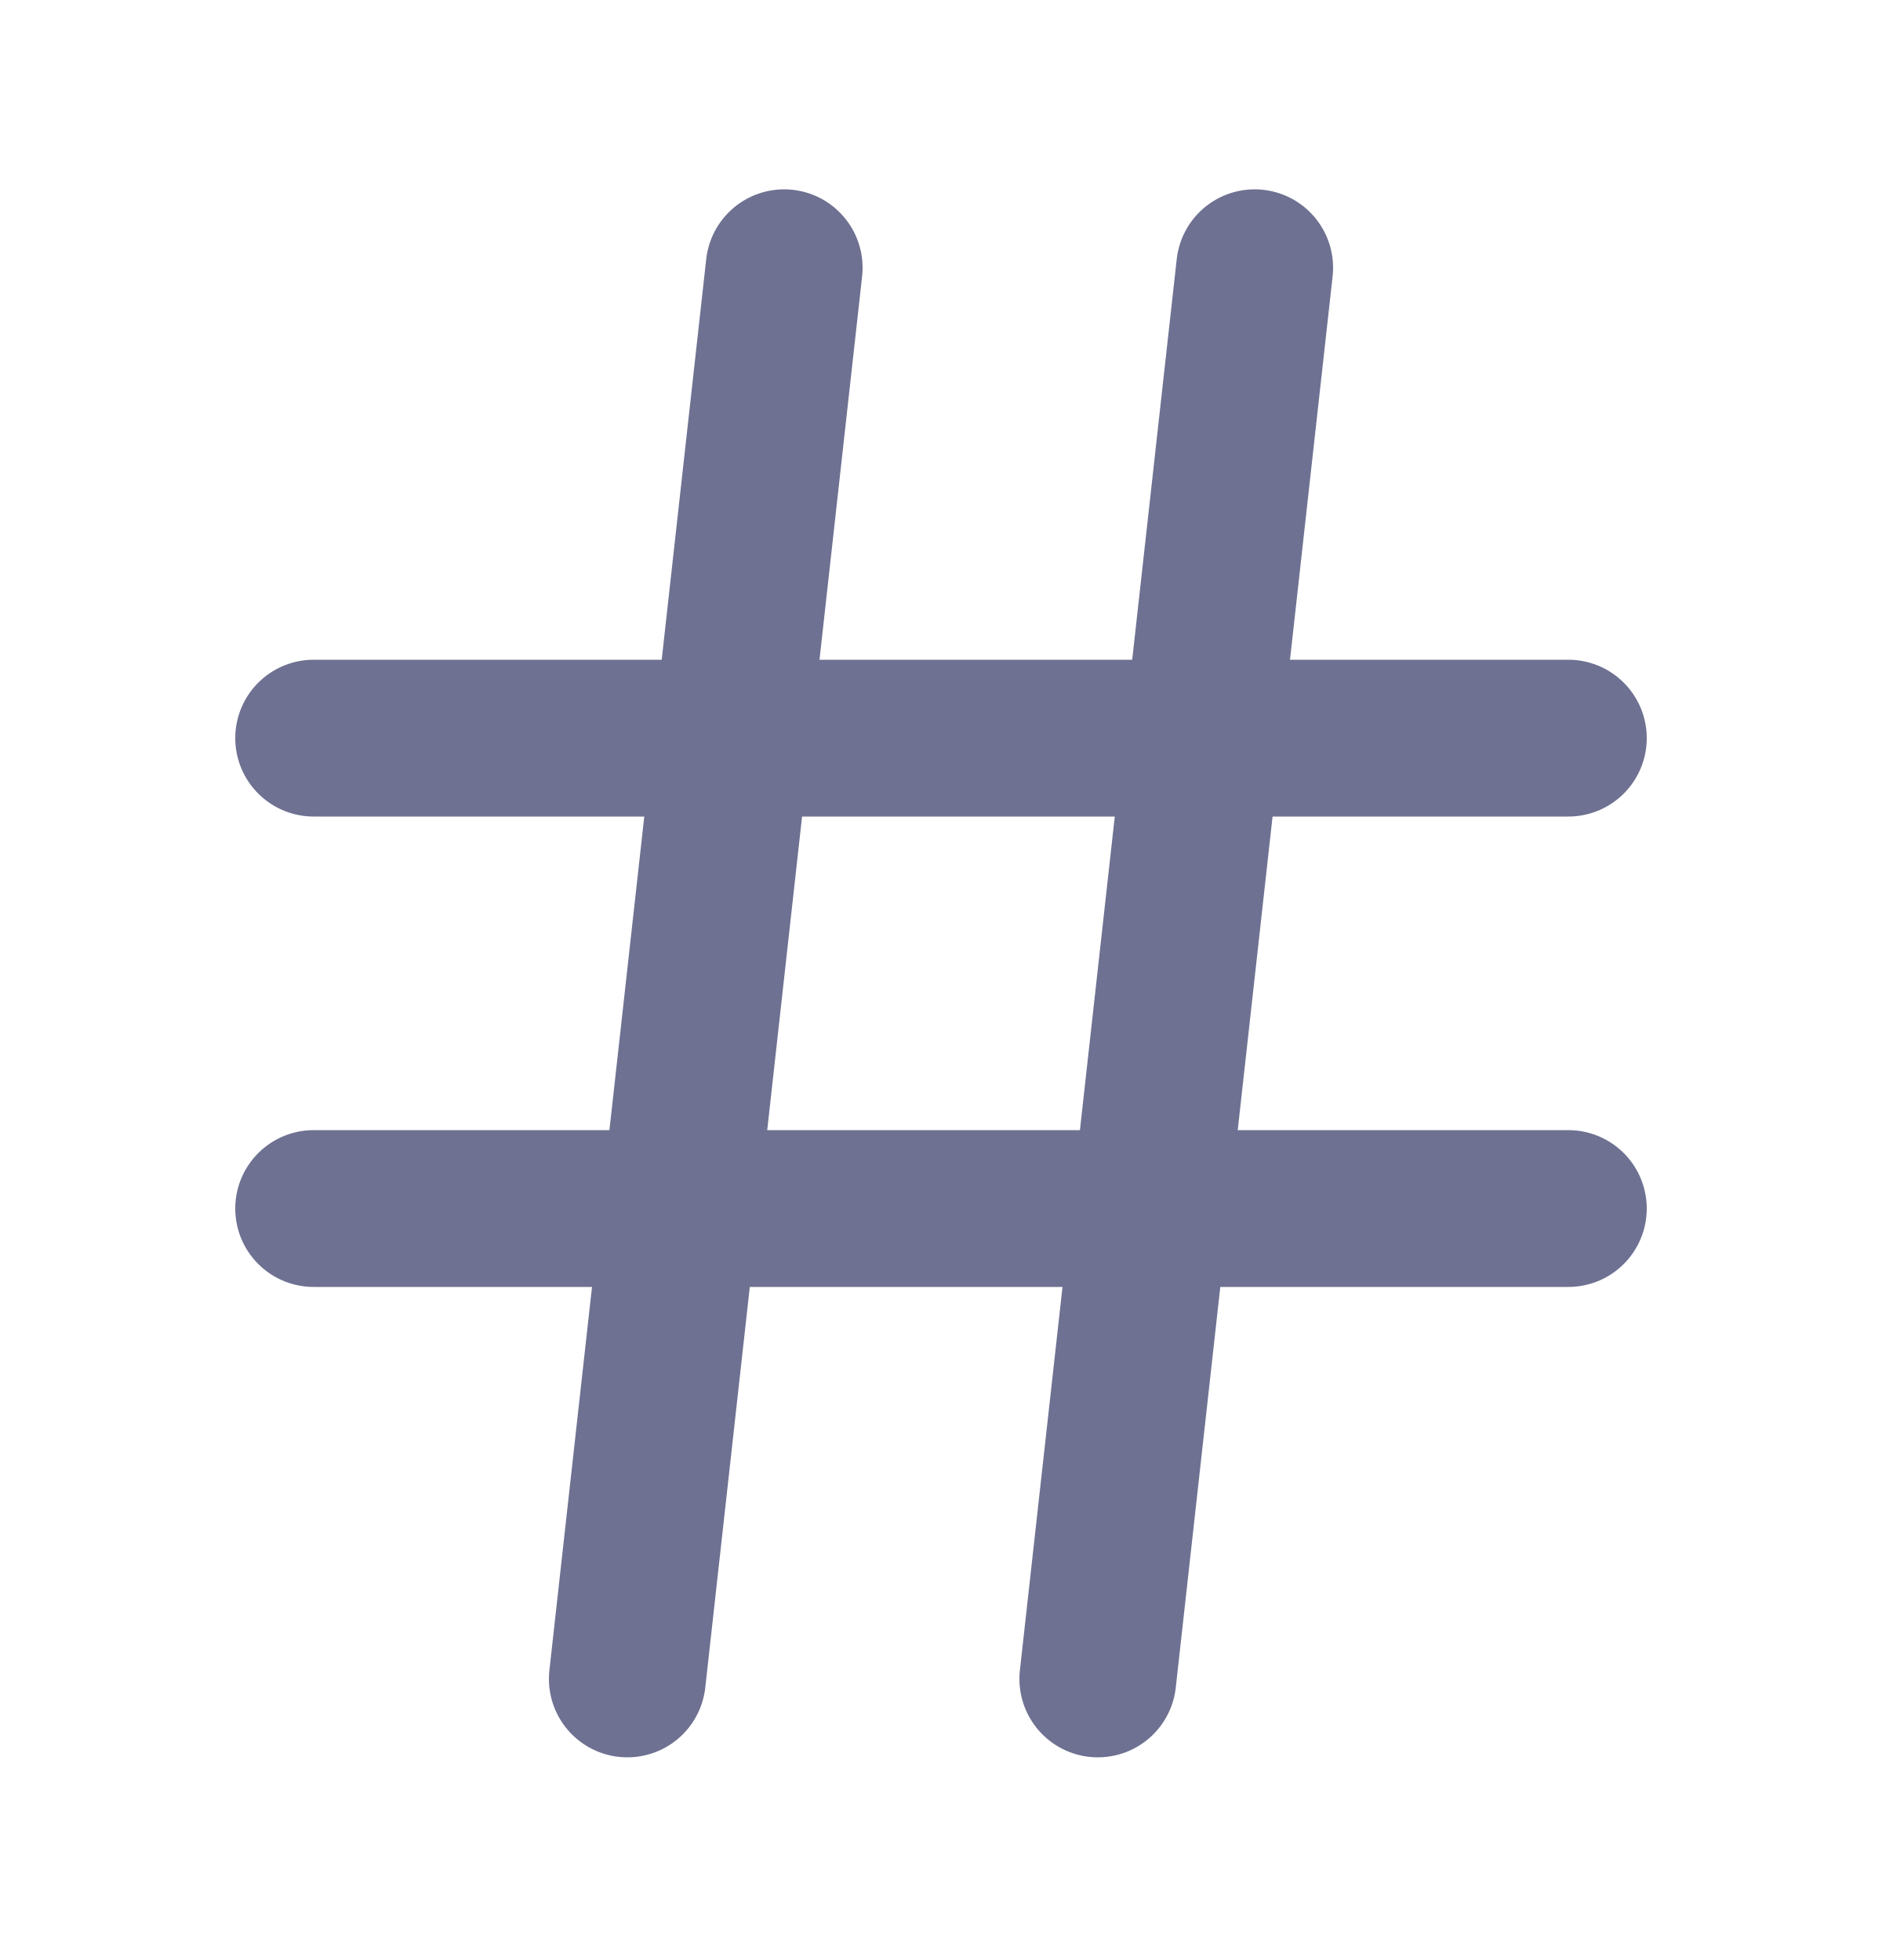
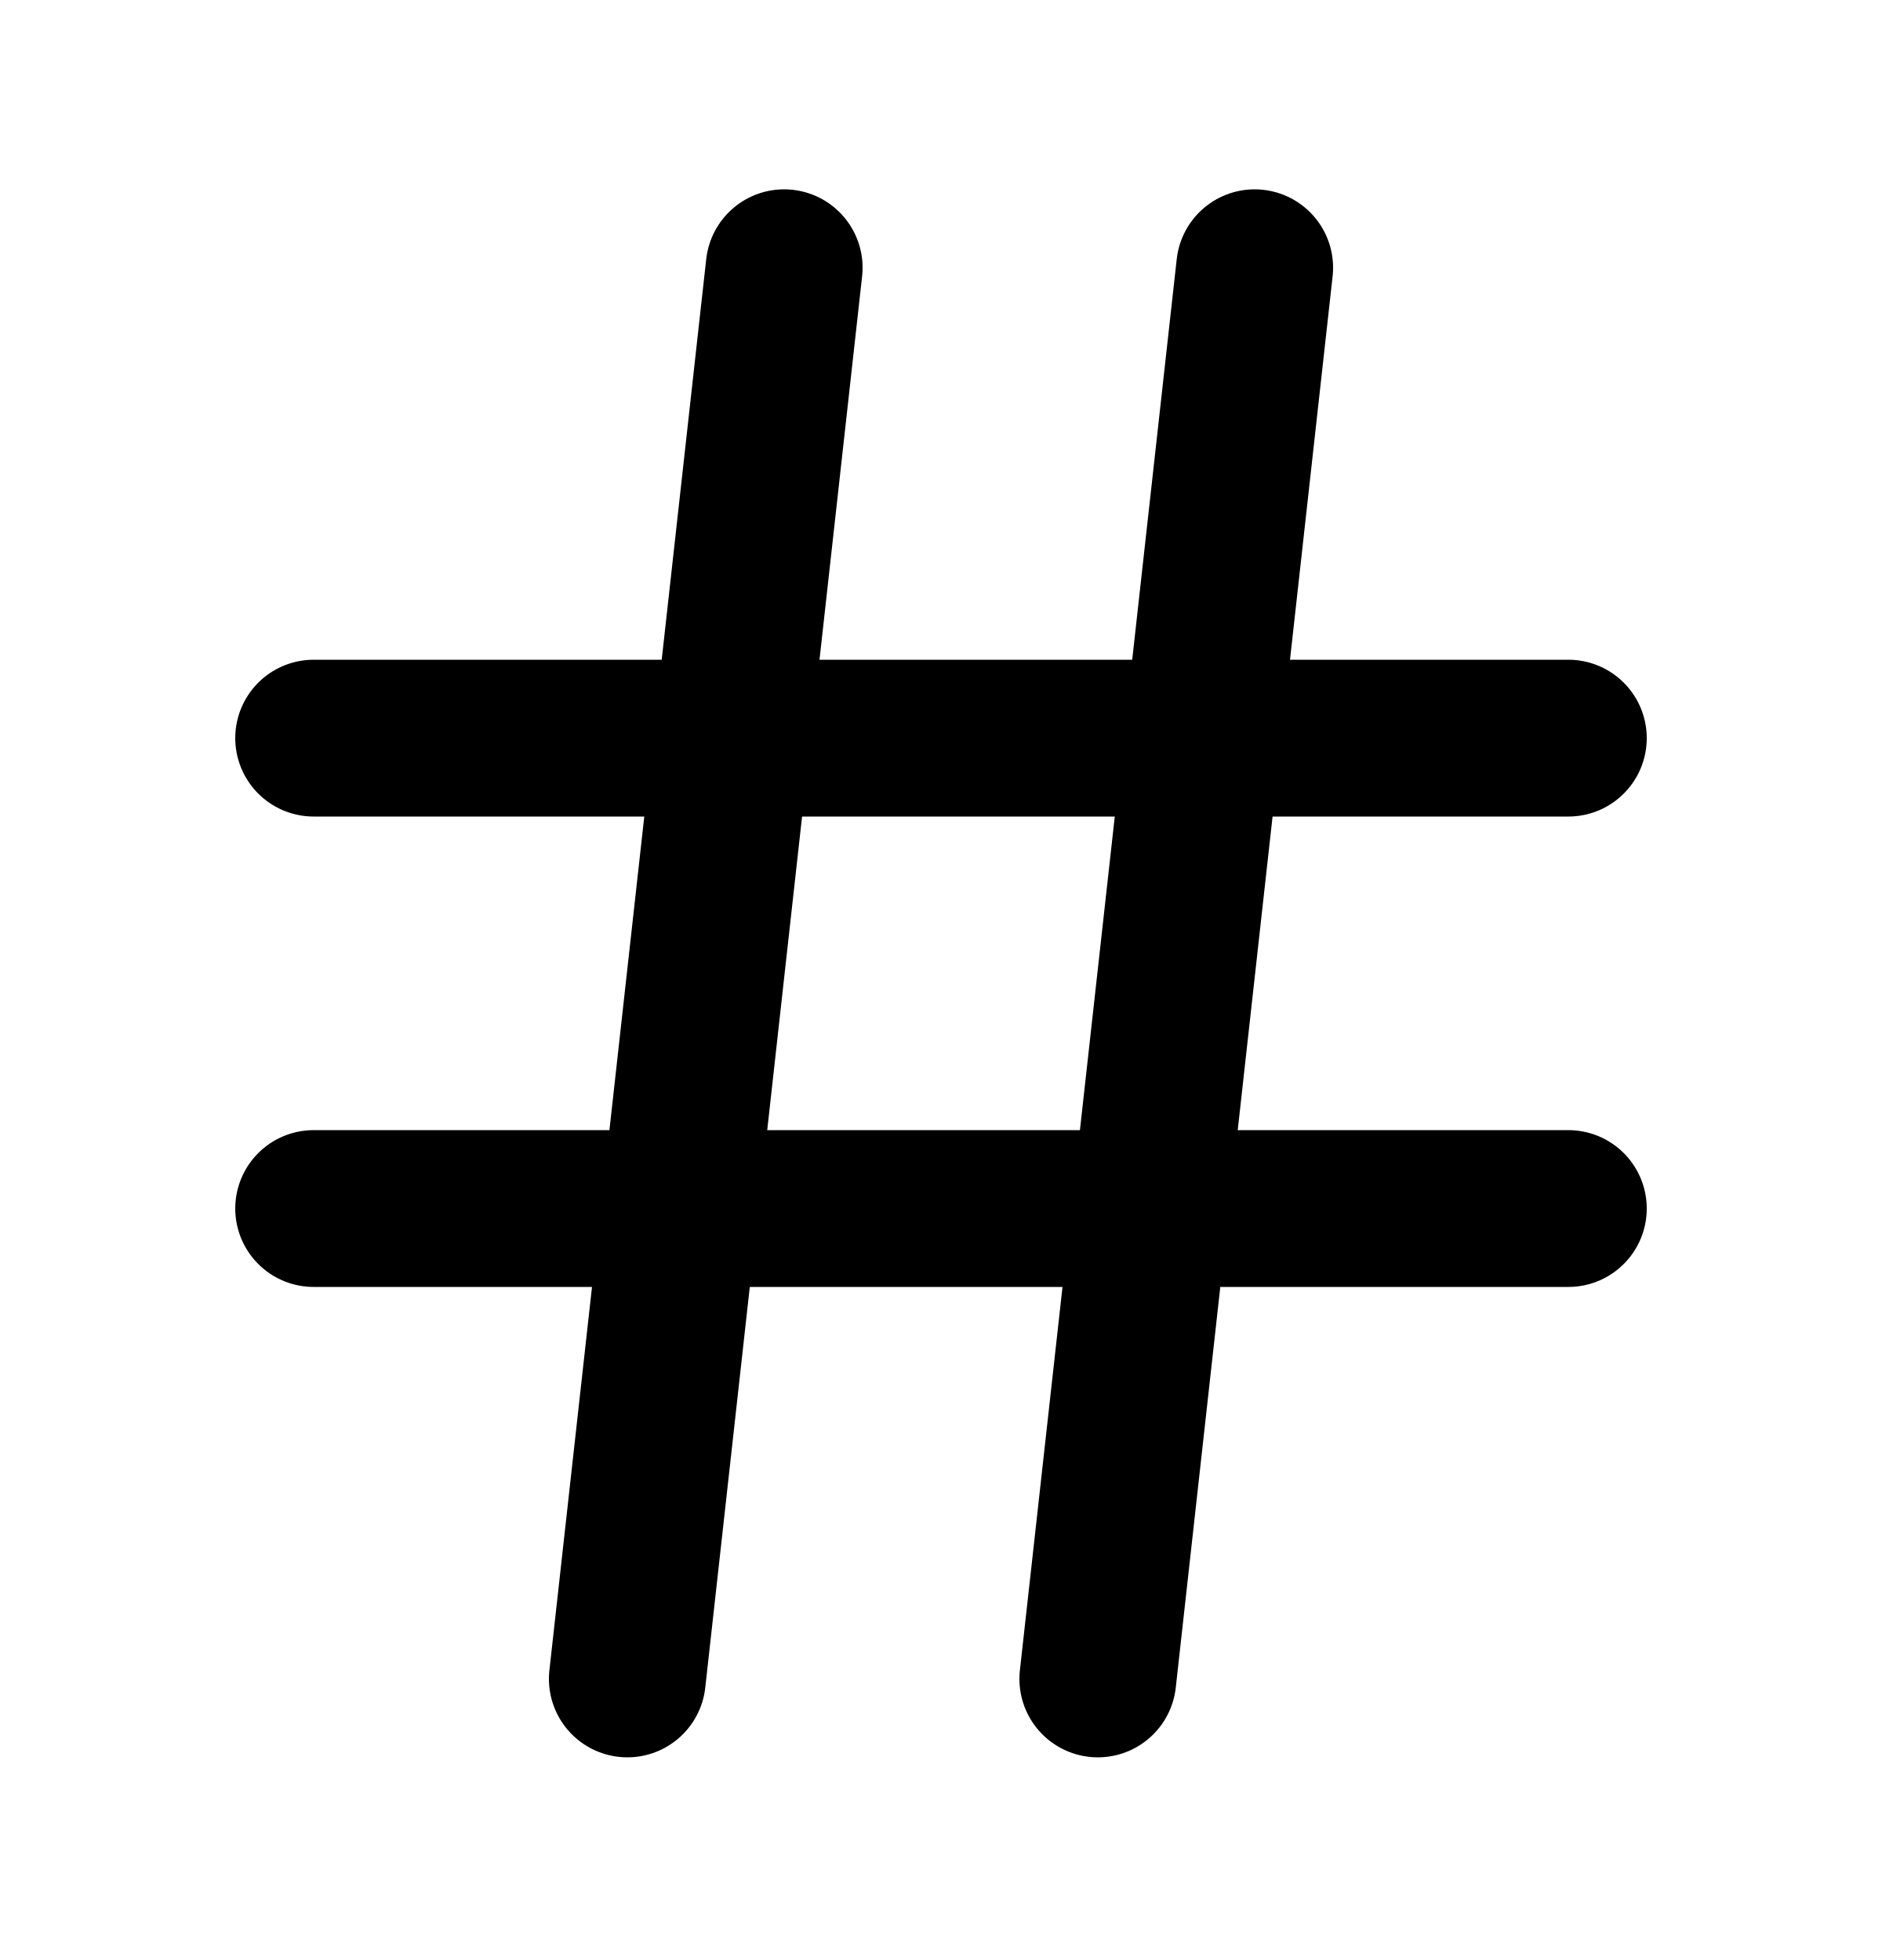
<svg xmlns="http://www.w3.org/2000/svg" width="24" height="25" viewBox="0 0 24 25" fill="none">
-   <path d="M4 9.415H20" stroke="#6E7191" stroke-width="2" stroke-linecap="round" stroke-linejoin="round" />
-   <path d="M4 15.415H20" stroke="#6E7191" stroke-width="2" stroke-linecap="round" stroke-linejoin="round" />
-   <path d="M10 3.415L8 21.415" stroke="#6E7191" stroke-width="2" stroke-linecap="round" stroke-linejoin="round" />
-   <path d="M16 3.415L14 21.415" stroke="#6E7191" stroke-width="2" stroke-linecap="round" stroke-linejoin="round" />
+   <path d="M4 9.415H20" stroke="currentColor" stroke-width="2" stroke-linecap="round" stroke-linejoin="round" />
+   <path d="M4 15.415H20" stroke="currentColor" stroke-width="2" stroke-linecap="round" stroke-linejoin="round" />
+   <path d="M10 3.415L8 21.415" stroke="currentColor" stroke-width="2" stroke-linecap="round" stroke-linejoin="round" />
+   <path d="M16 3.415L14 21.415" stroke="currentColor" stroke-width="2" stroke-linecap="round" stroke-linejoin="round" />
</svg>
